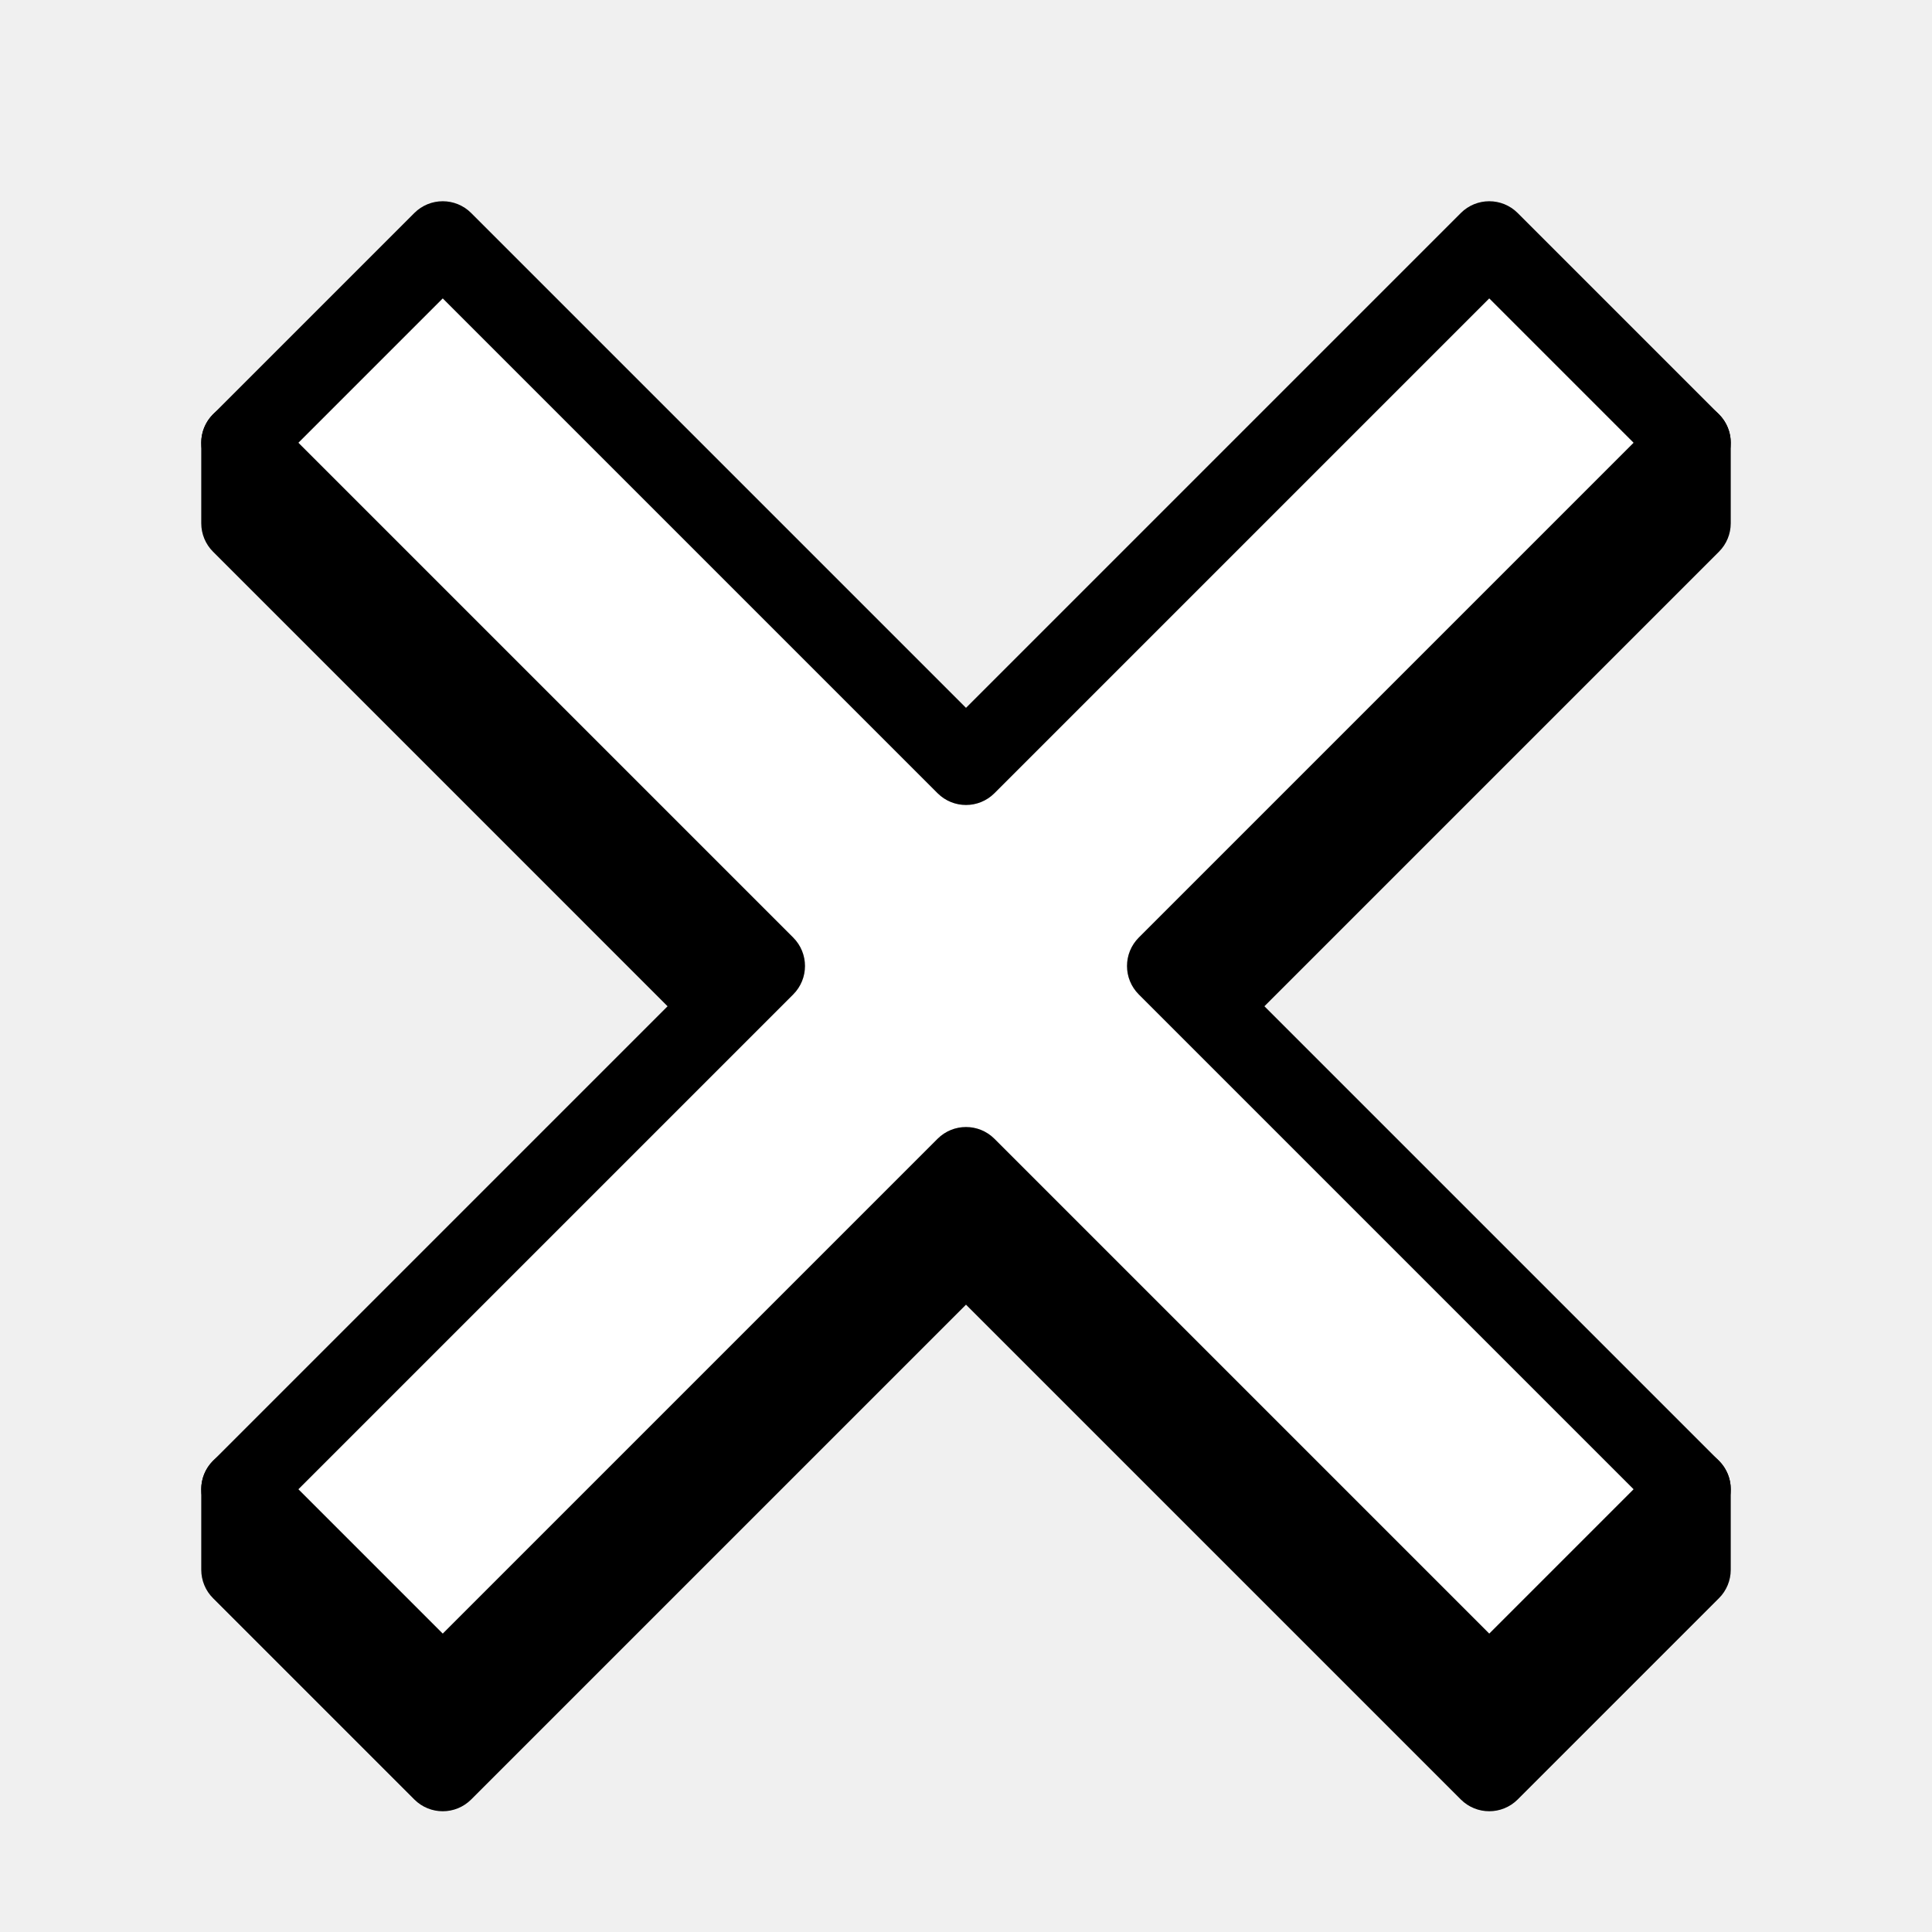
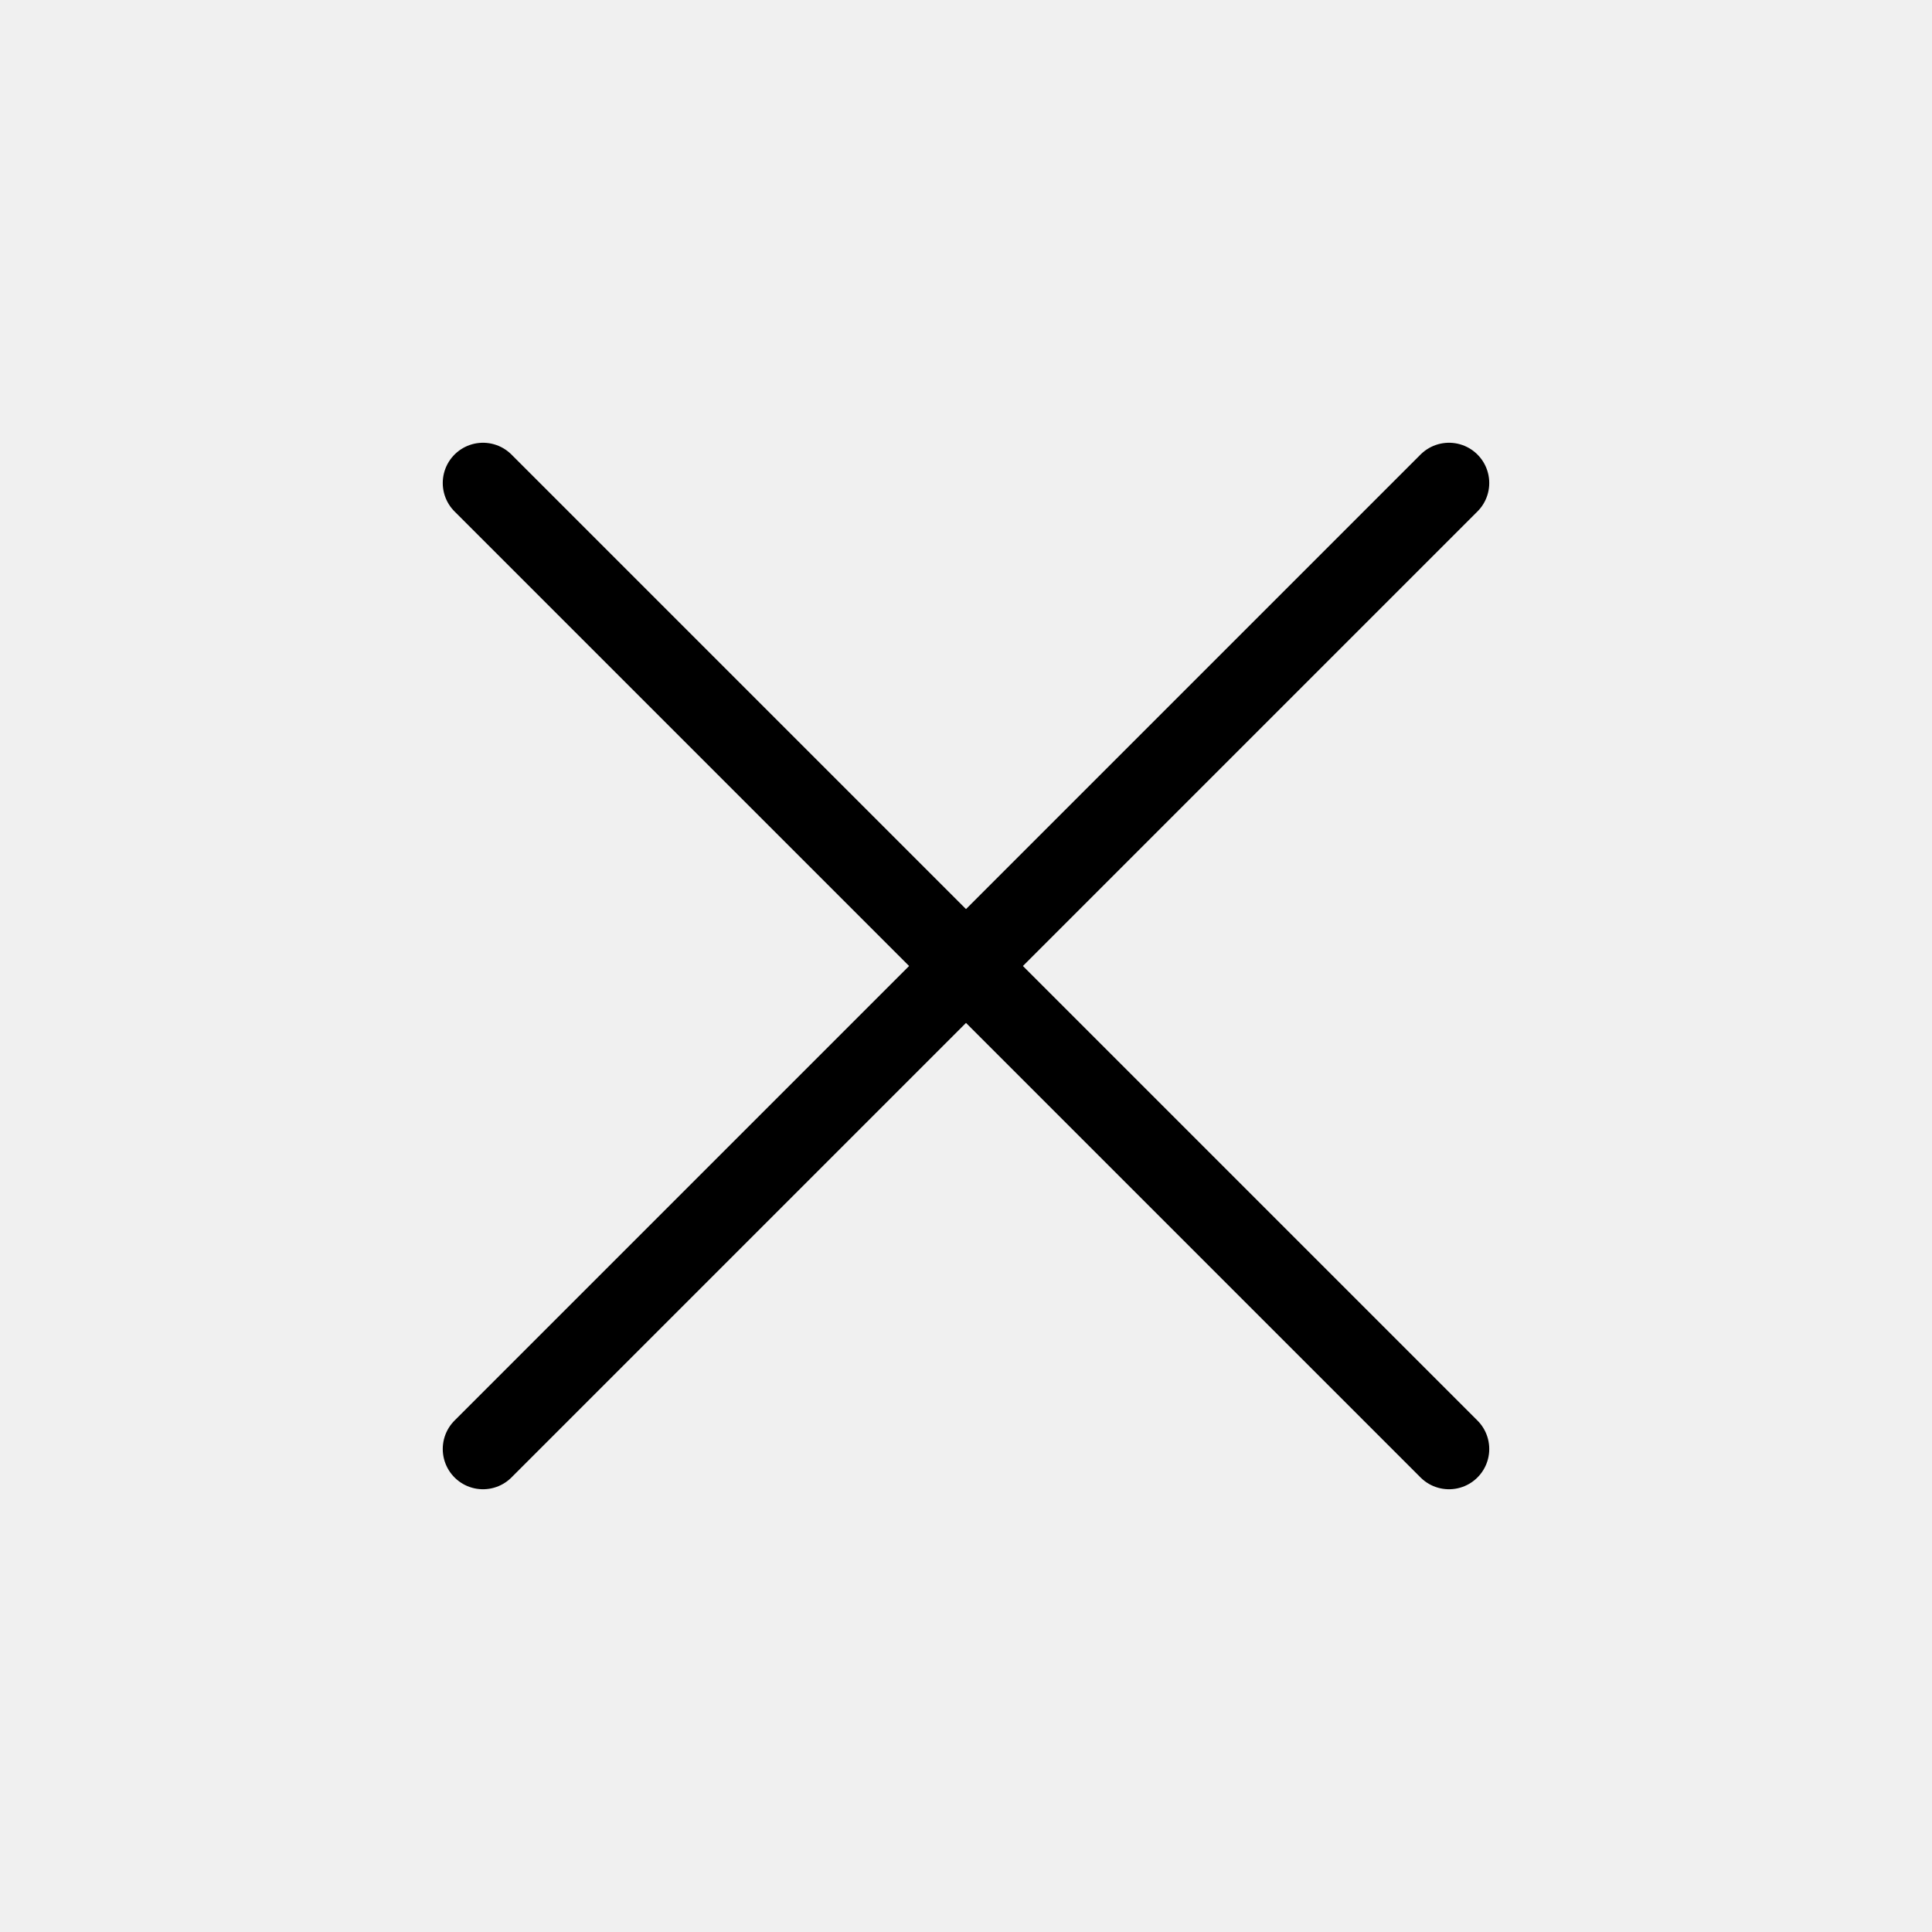
- <svg xmlns="http://www.w3.org/2000/svg" viewBox="0 0 48 48" width="48px" height="48px" baseProfile="basic">
-   <path d="M37,45c-0.256,0-0.512-0.098-0.707-0.293L24,32.414L11.707,44.707c-0.391,0.391-1.023,0.391-1.414,0l-5-5 C5.105,39.52,5,39.265,5,39v-2c0-0.294,0.129-0.573,0.354-0.763l12.17-10.298L5.293,13.707C5.105,13.52,5,13.265,5,13v-2 c0-0.351,0.184-0.677,0.485-0.857l5-3c0.394-0.235,0.898-0.173,1.222,0.15L24,19.586L36.293,7.293 c0.324-0.324,0.829-0.386,1.222-0.15l5,3C42.816,10.323,43,10.649,43,11v2c0,0.265-0.105,0.52-0.293,0.707L30.476,25.938 l12.17,10.298C42.871,36.427,43,36.706,43,37v2c0,0.265-0.105,0.52-0.293,0.707l-5,5C37.512,44.902,37.256,45,37,45z" />
-   <polygon fill="#fff" points="42,37 29,24 42,11 37,6 24,19 11,6 6,11 19,24 6,37 11,42 24,29 37,42" />
-   <path d="M37,43c-0.256,0-0.512-0.098-0.707-0.293L24,30.414L11.707,42.707c-0.391,0.391-1.023,0.391-1.414,0l-5-5 c-0.391-0.391-0.391-1.023,0-1.414L17.586,24L5.293,11.707c-0.391-0.391-0.391-1.023,0-1.414l5-5c0.391-0.391,1.023-0.391,1.414,0 L24,17.586L36.293,5.293c0.391-0.391,1.023-0.391,1.414,0l5,5c0.391,0.391,0.391,1.023,0,1.414L30.414,24l12.293,12.293 c0.391,0.391,0.391,1.023,0,1.414l-5,5C37.512,42.902,37.256,43,37,43z M24,28c0.256,0,0.512,0.098,0.707,0.293L37,40.586L40.586,37 L28.293,24.707c-0.391-0.391-0.391-1.023,0-1.414L40.586,11L37,7.414L24.707,19.707c-0.391,0.391-1.023,0.391-1.414,0L11,7.414 L7.414,11l12.293,12.293c0.391,0.391,0.391,1.023,0,1.414L7.414,37L11,40.586l12.293-12.293C23.488,28.098,23.744,28,24,28z" />
+ <svg xmlns="http://www.w3.org/2000/svg" width="50px" height="50px" viewBox="0 0 24 24" fill="none">
+   <g id="SVGRepo_bgCarrier" stroke-width="0" />
+   <g id="SVGRepo_tracerCarrier" stroke-linecap="round" stroke-linejoin="round" />
+   <g id="SVGRepo_iconCarrier">
+     <path d="M6 6L18 18" stroke="#000000" stroke-linecap="round" />
+     <path d="M18 6L6 18" stroke="#000000" stroke-linecap="round" />
+   </g>
</svg>
